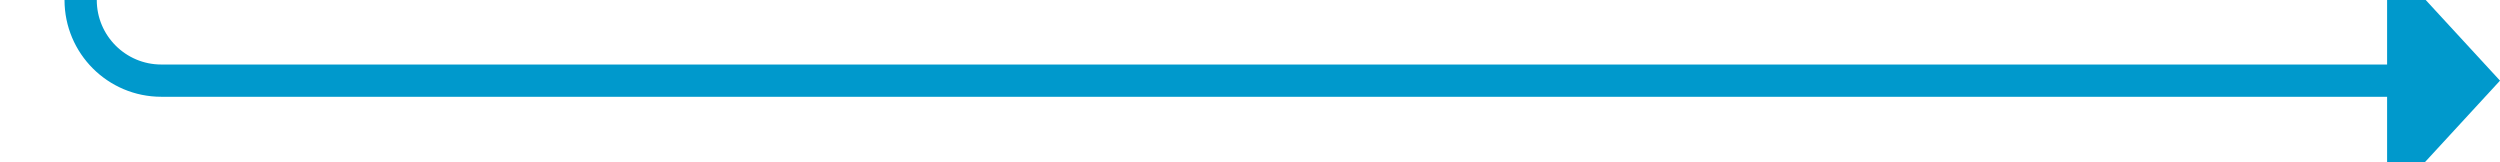
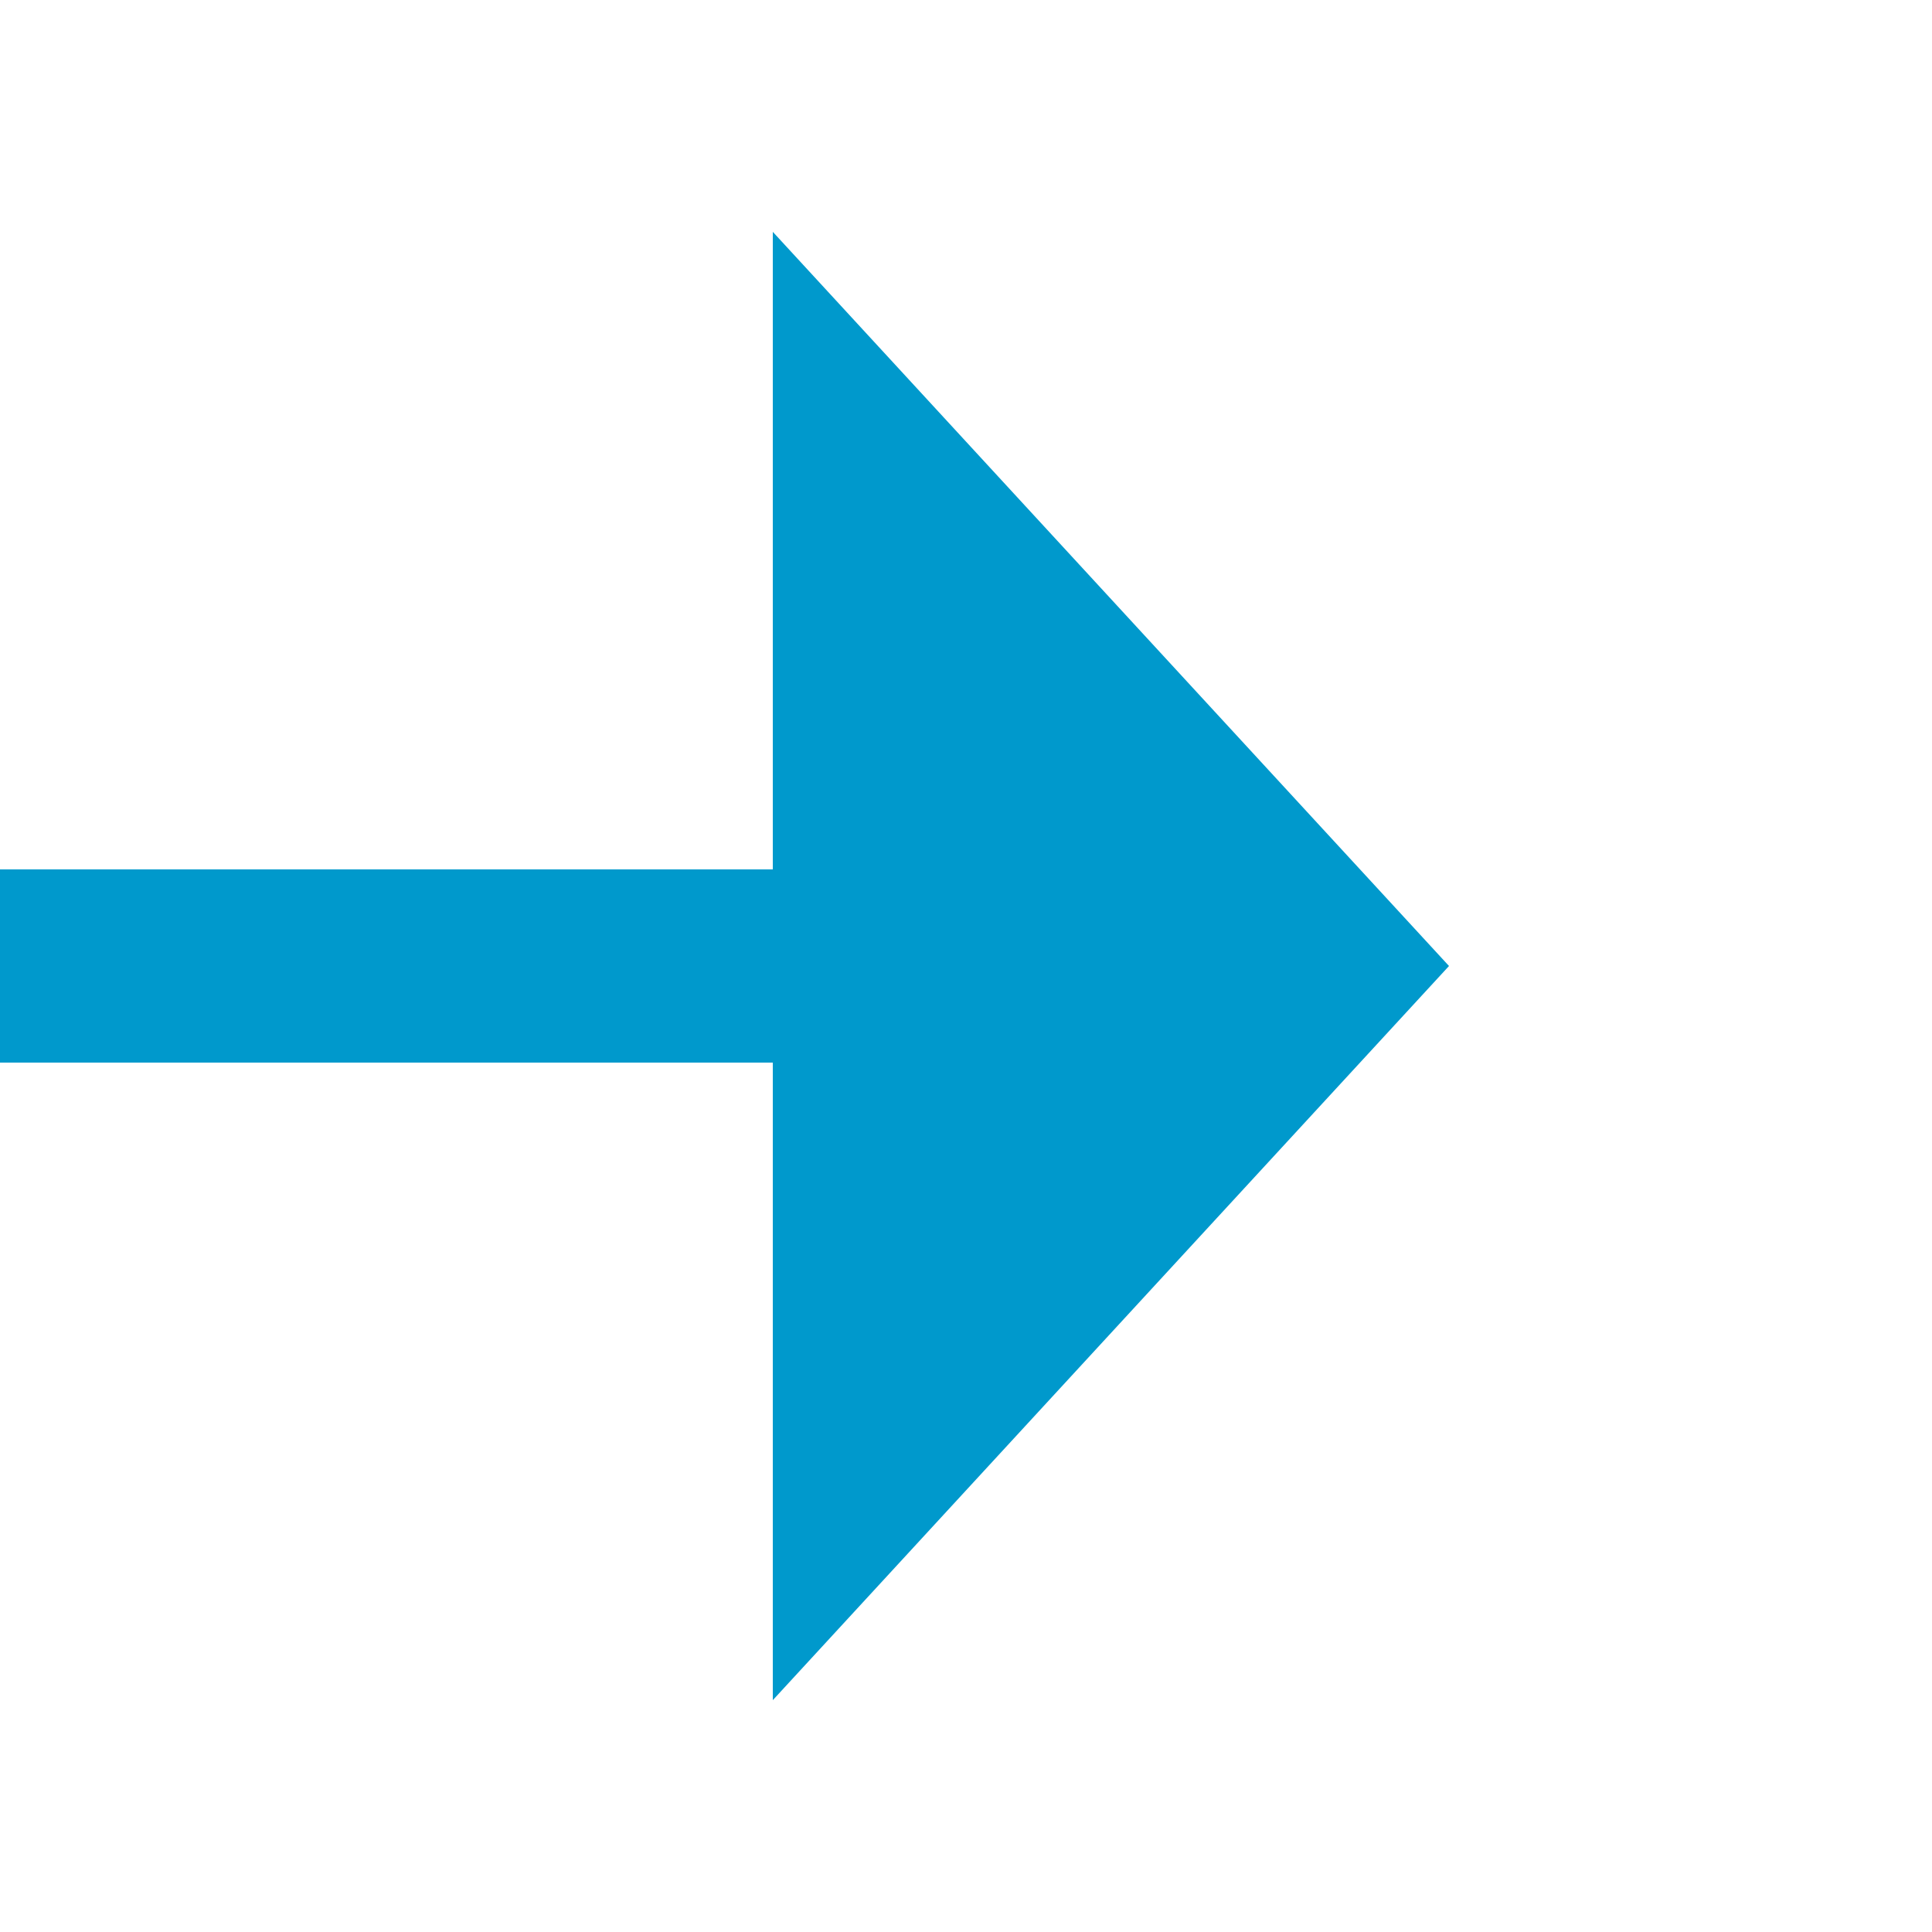
- <svg xmlns="http://www.w3.org/2000/svg" version="1.1" width="155px" height="10px" preserveAspectRatio="xMinYMid meet" viewBox="366 375  155 8">
-   <path d="M 371 286  L 371 374  A 5 5 0 0 0 376 379 L 515 379  " stroke-width="2" stroke="#0099cc" fill="none" />
-   <path d="M 514 386.6  L 521 379  L 514 371.4  L 514 386.6  Z " fill-rule="nonzero" fill="#0099cc" stroke="none" />
+ <svg xmlns="http://www.w3.org/2000/svg" version="1.1" width="20px" height="20px" preserveAspectRatio="xMinYMid meet" viewBox="706 370  20 18">
+   <path d="M 621 379  L 715 379  " stroke-width="2" stroke="#0099cc" fill="none" />
+   <path d="M 714 386.6  L 721 379  L 714 371.4  L 714 386.6  Z " fill-rule="nonzero" fill="#0099cc" stroke="none" />
</svg>
